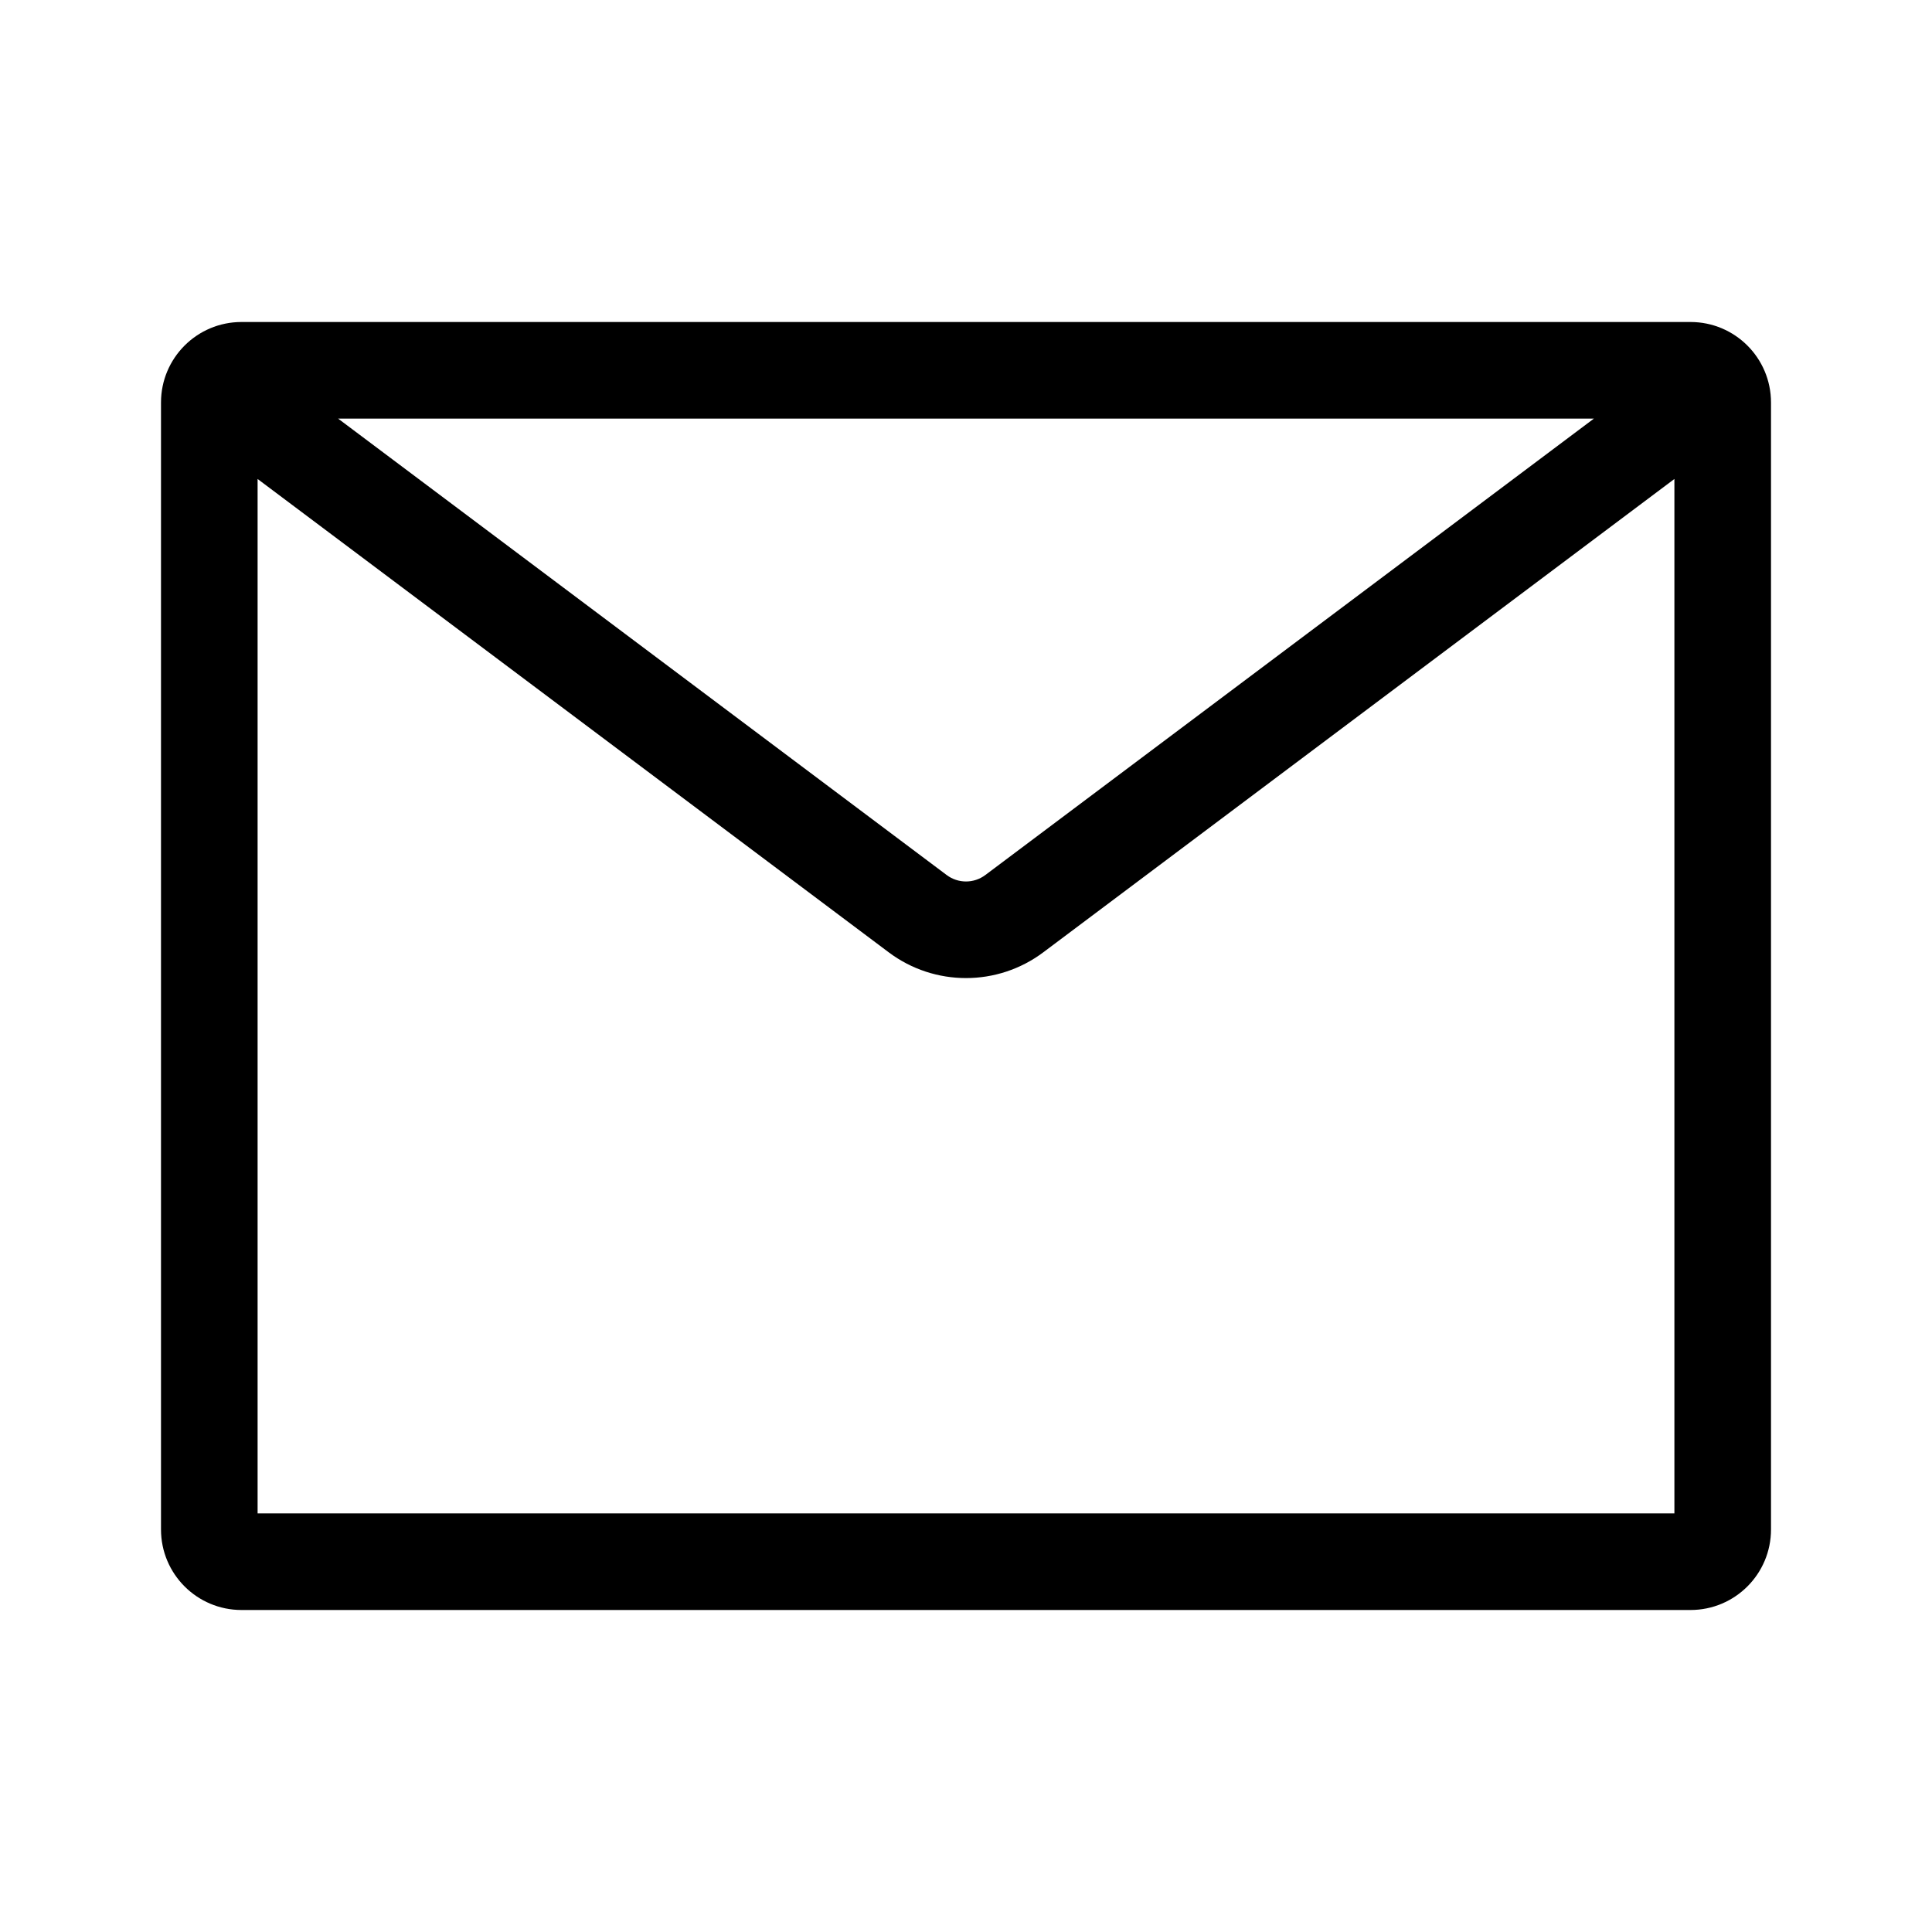
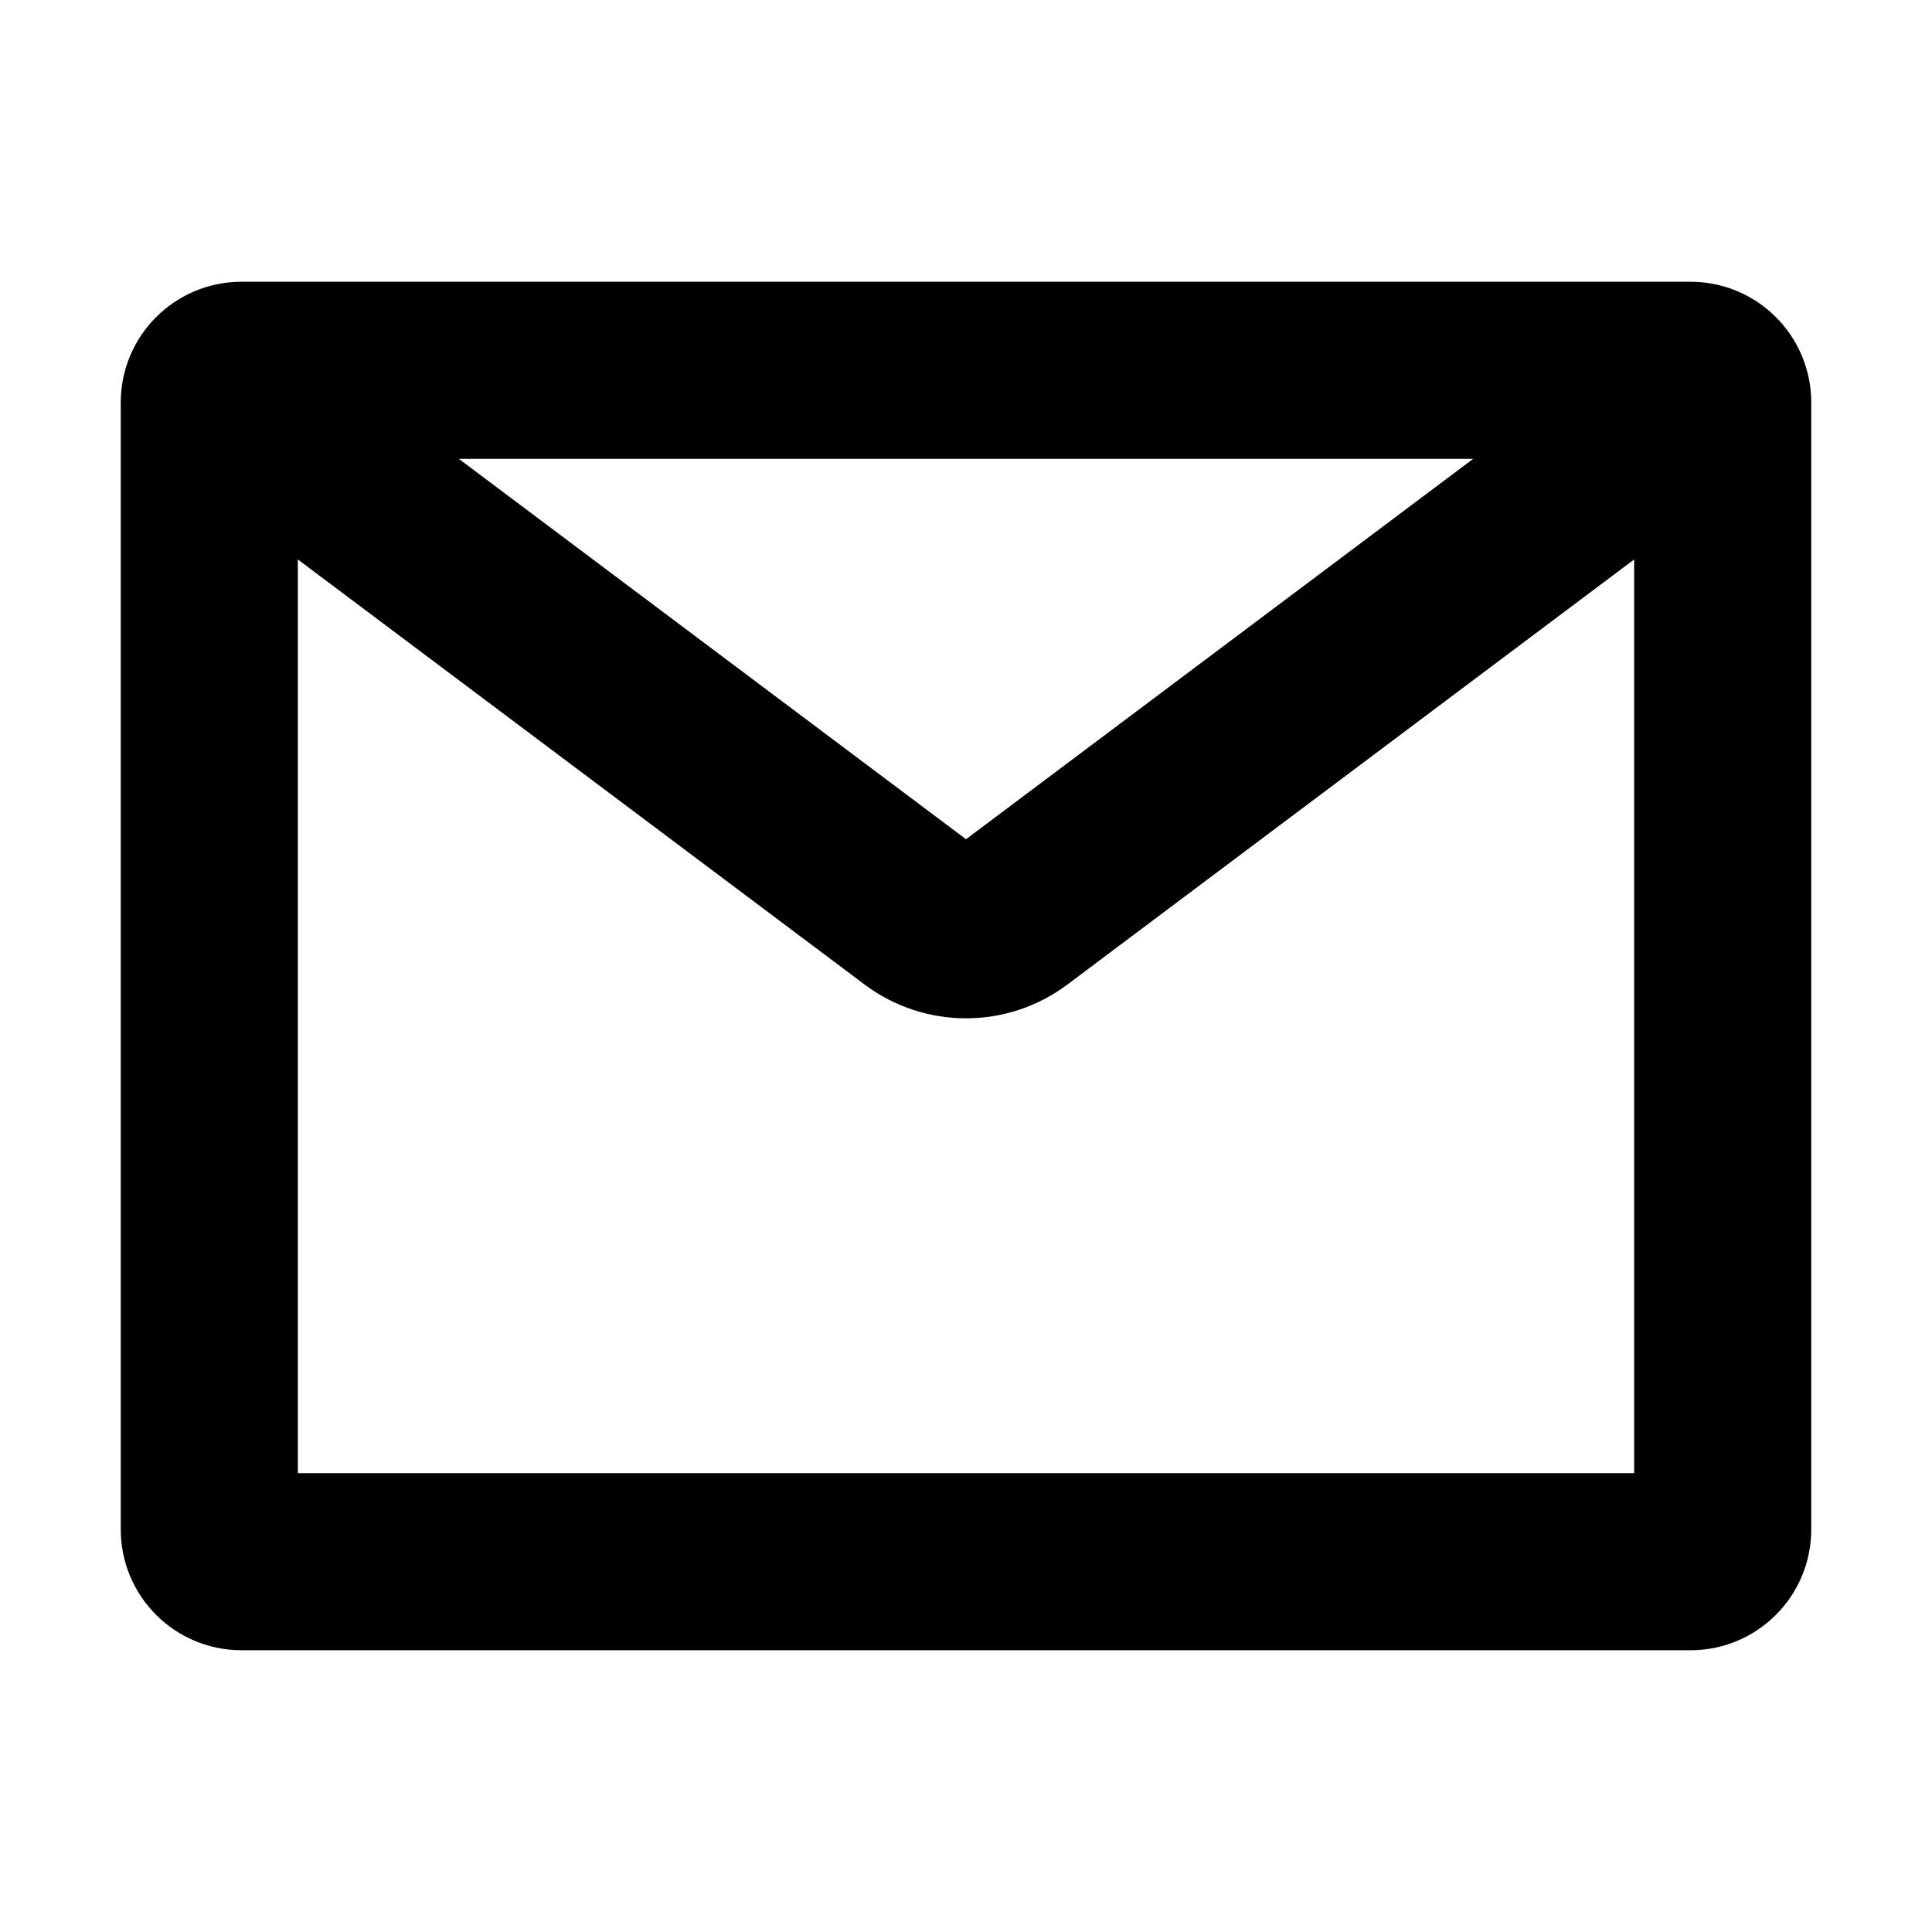
<svg xmlns="http://www.w3.org/2000/svg" width="24" height="24" viewBox="0 0 24 24">
-   <path fill="currentColor" fill-rule="evenodd" d="m4.2 5.2l7.56 5.67a.4.4 0 0 0 .48 0L19.8 5.2zm16.6.75l-7.84 5.88a1.6 1.6 0 0 1-1.92 0L3.2 5.95V18.8h17.6zM3 4h18a1 1 0 0 1 1 1v14a1 1 0 0 1-1 1H3a1 1 0 0 1-1-1V5a1 1 0 0 1 1-1" />
+   <path fill="currentColor" stroke="currentColor" stroke-width="1" fill-rule="evenodd" d="m4.2 5.2l7.56 5.67a.4.4 0 0 0 .48 0L19.8 5.2zm16.6.75l-7.84 5.88a1.6 1.6 0 0 1-1.92 0L3.2 5.95V18.8h17.6zM3 4h18a1 1 0 0 1 1 1v14a1 1 0 0 1-1 1H3a1 1 0 0 1-1-1V5a1 1 0 0 1 1-1" />
</svg>
